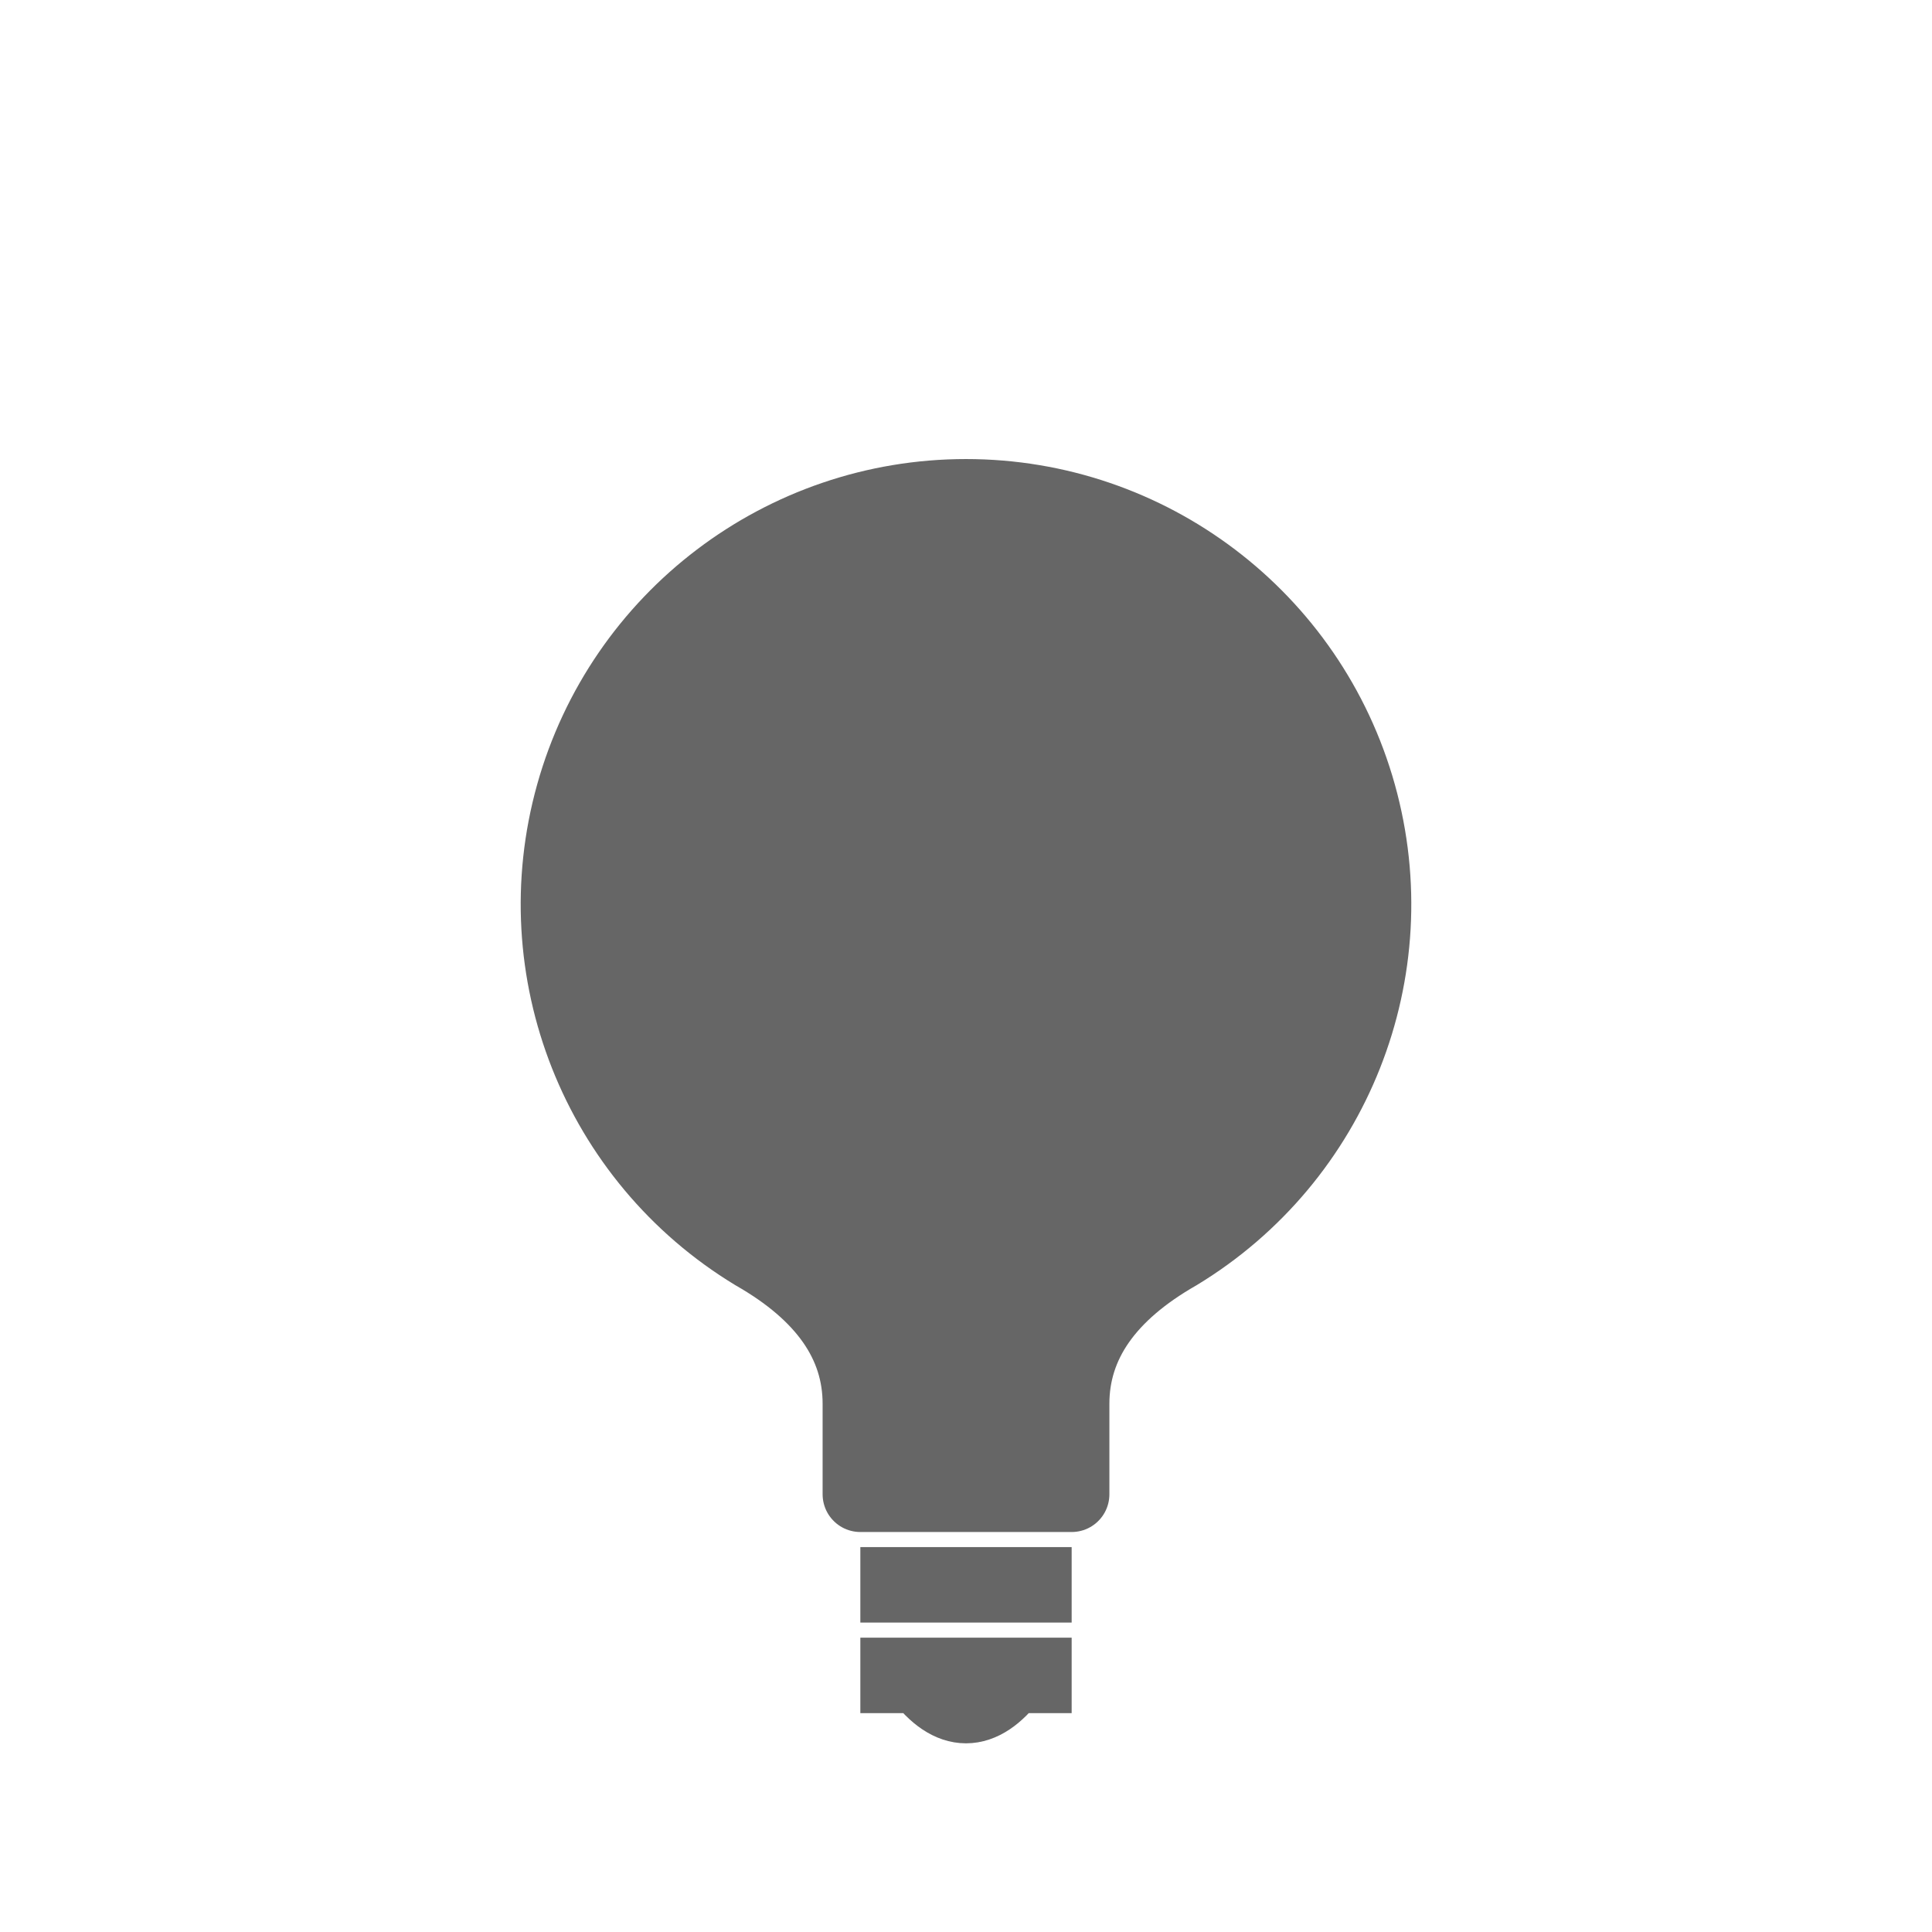
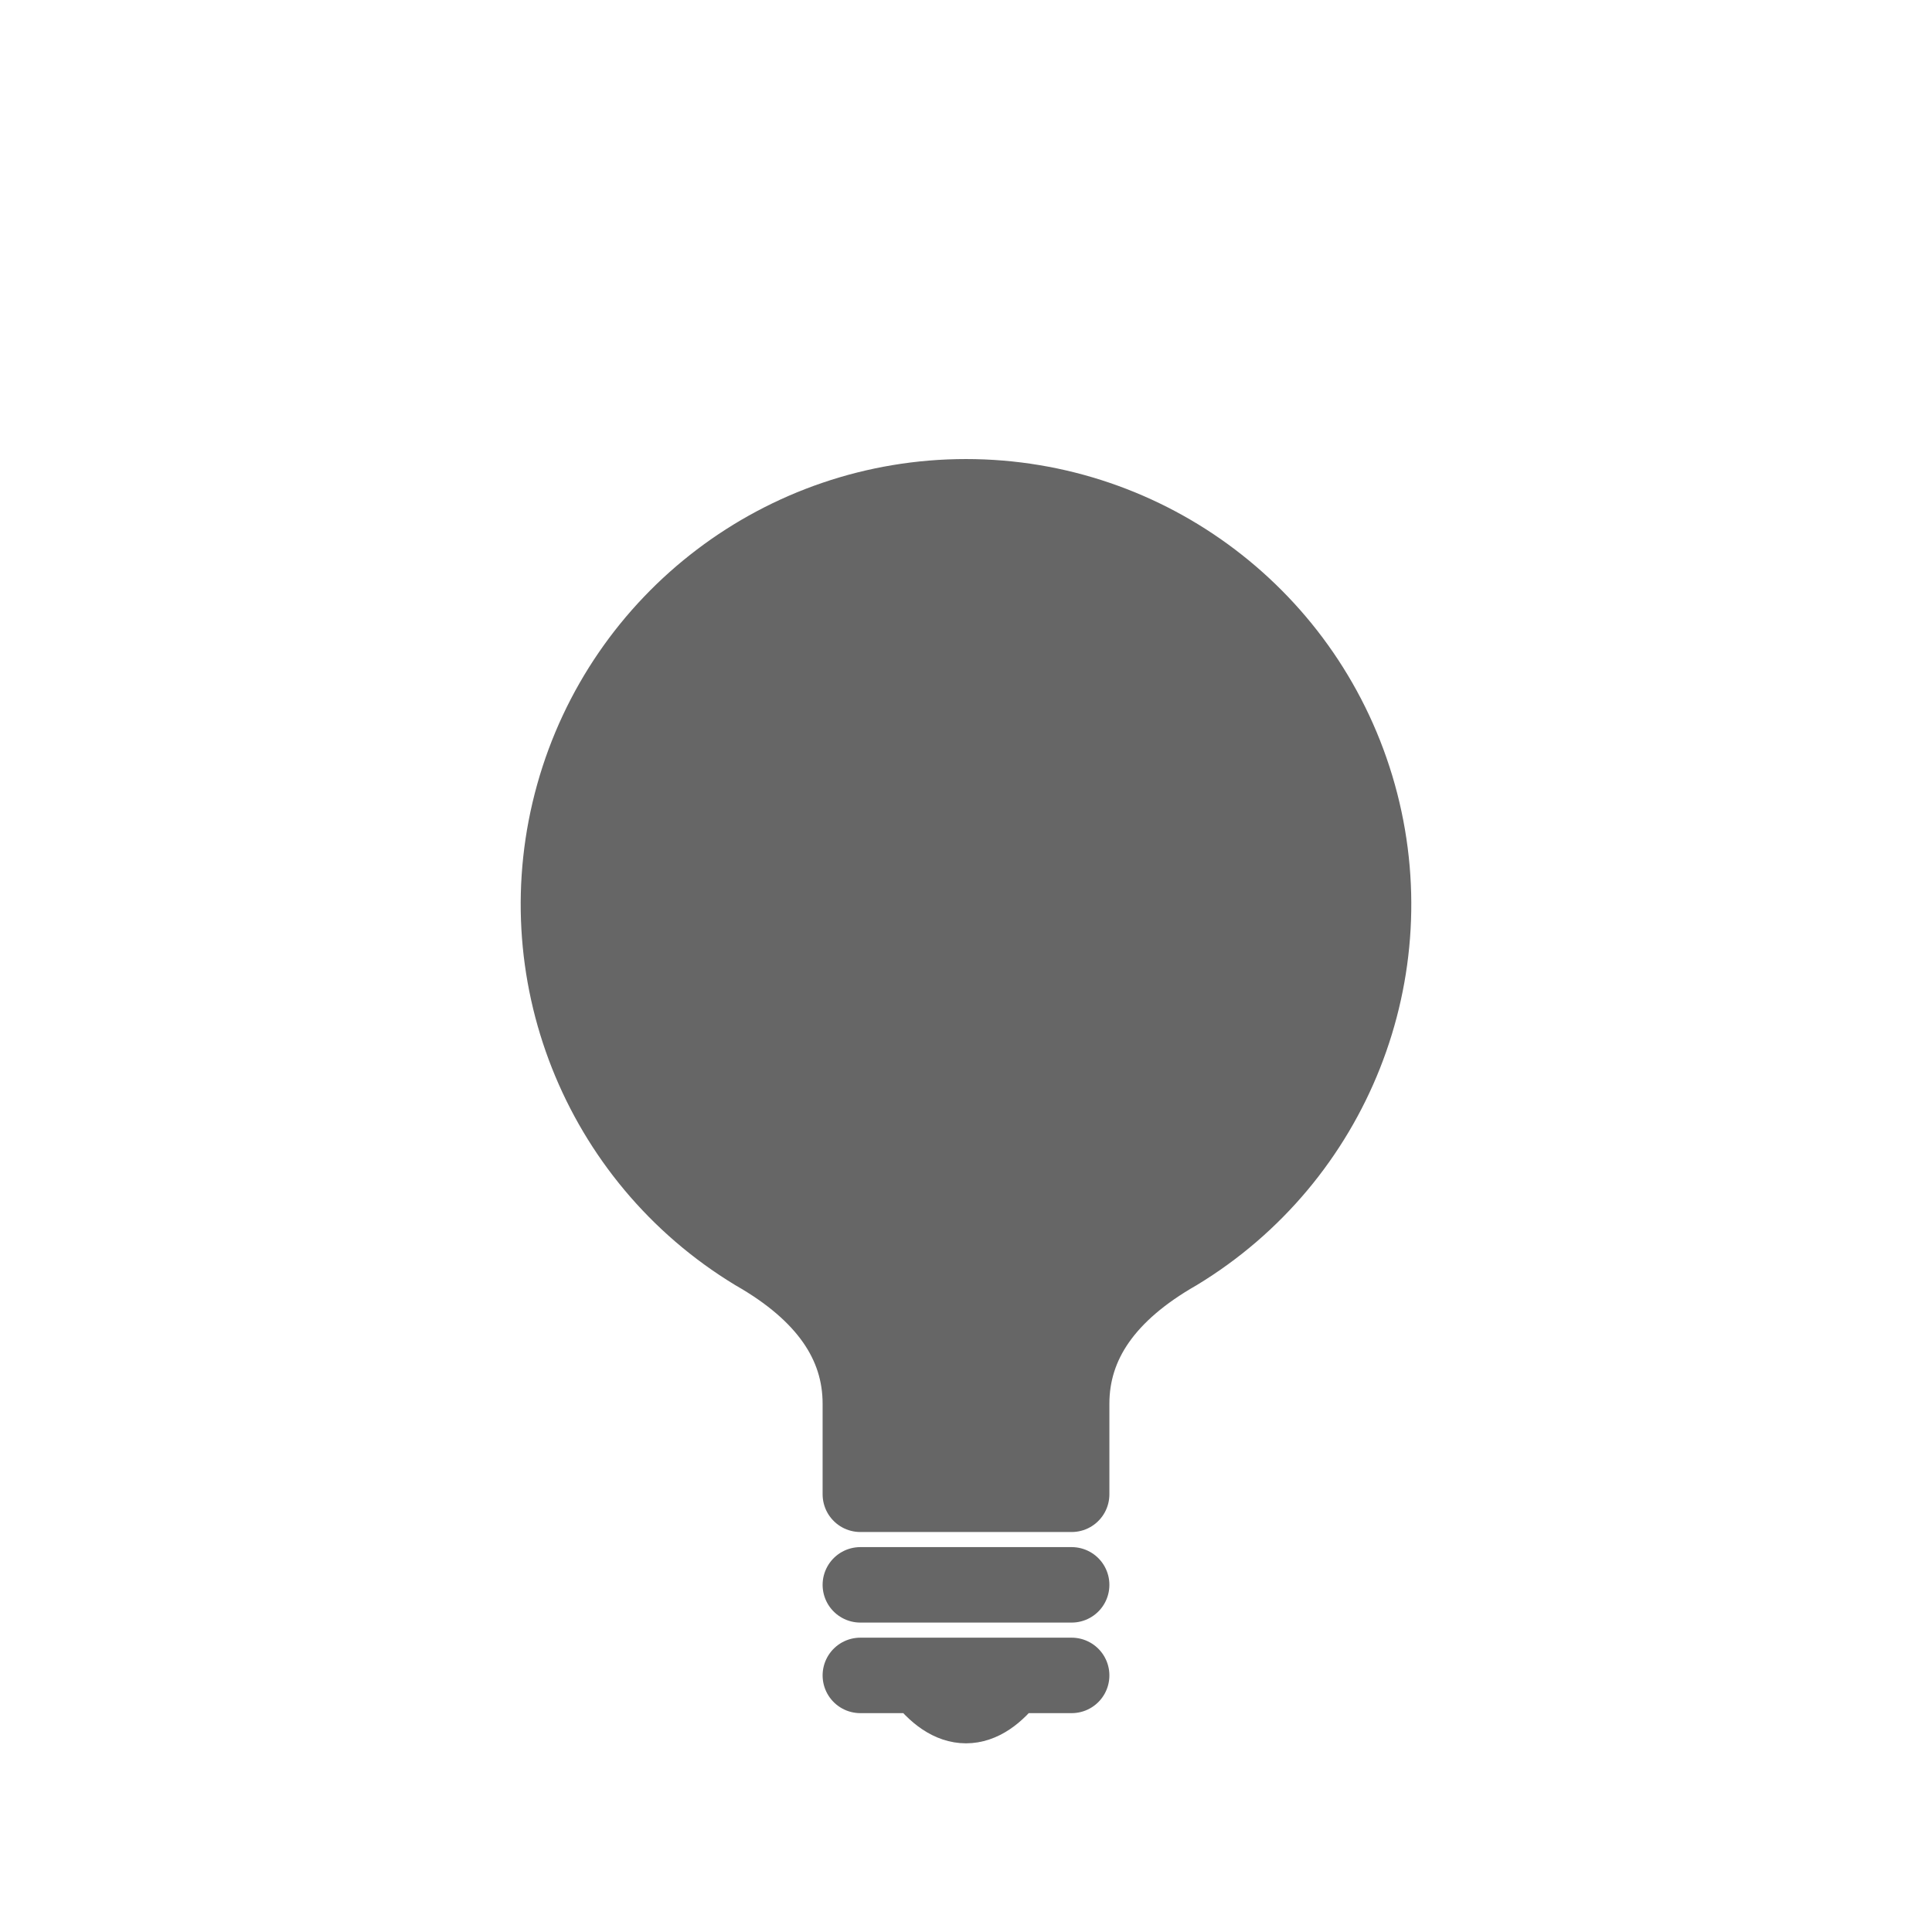
- <svg xmlns="http://www.w3.org/2000/svg" viewBox="0 0 128 128" fill="#666" stroke-width="5" stroke-linejoin="round" stroke="#666">
+ <svg xmlns="http://www.w3.org/2000/svg" viewBox="0 0 128 128" fill="#666" stroke-width="5" stroke-linejoin="round" stroke-linecap="round" stroke="#666">
  <path d="M71 99V93q0-6 7-10A27 27 1 1050 83q7 4 7 10v6Zm-14 6H71m0 6H57m4 0q3 4 6 0" />
</svg>
